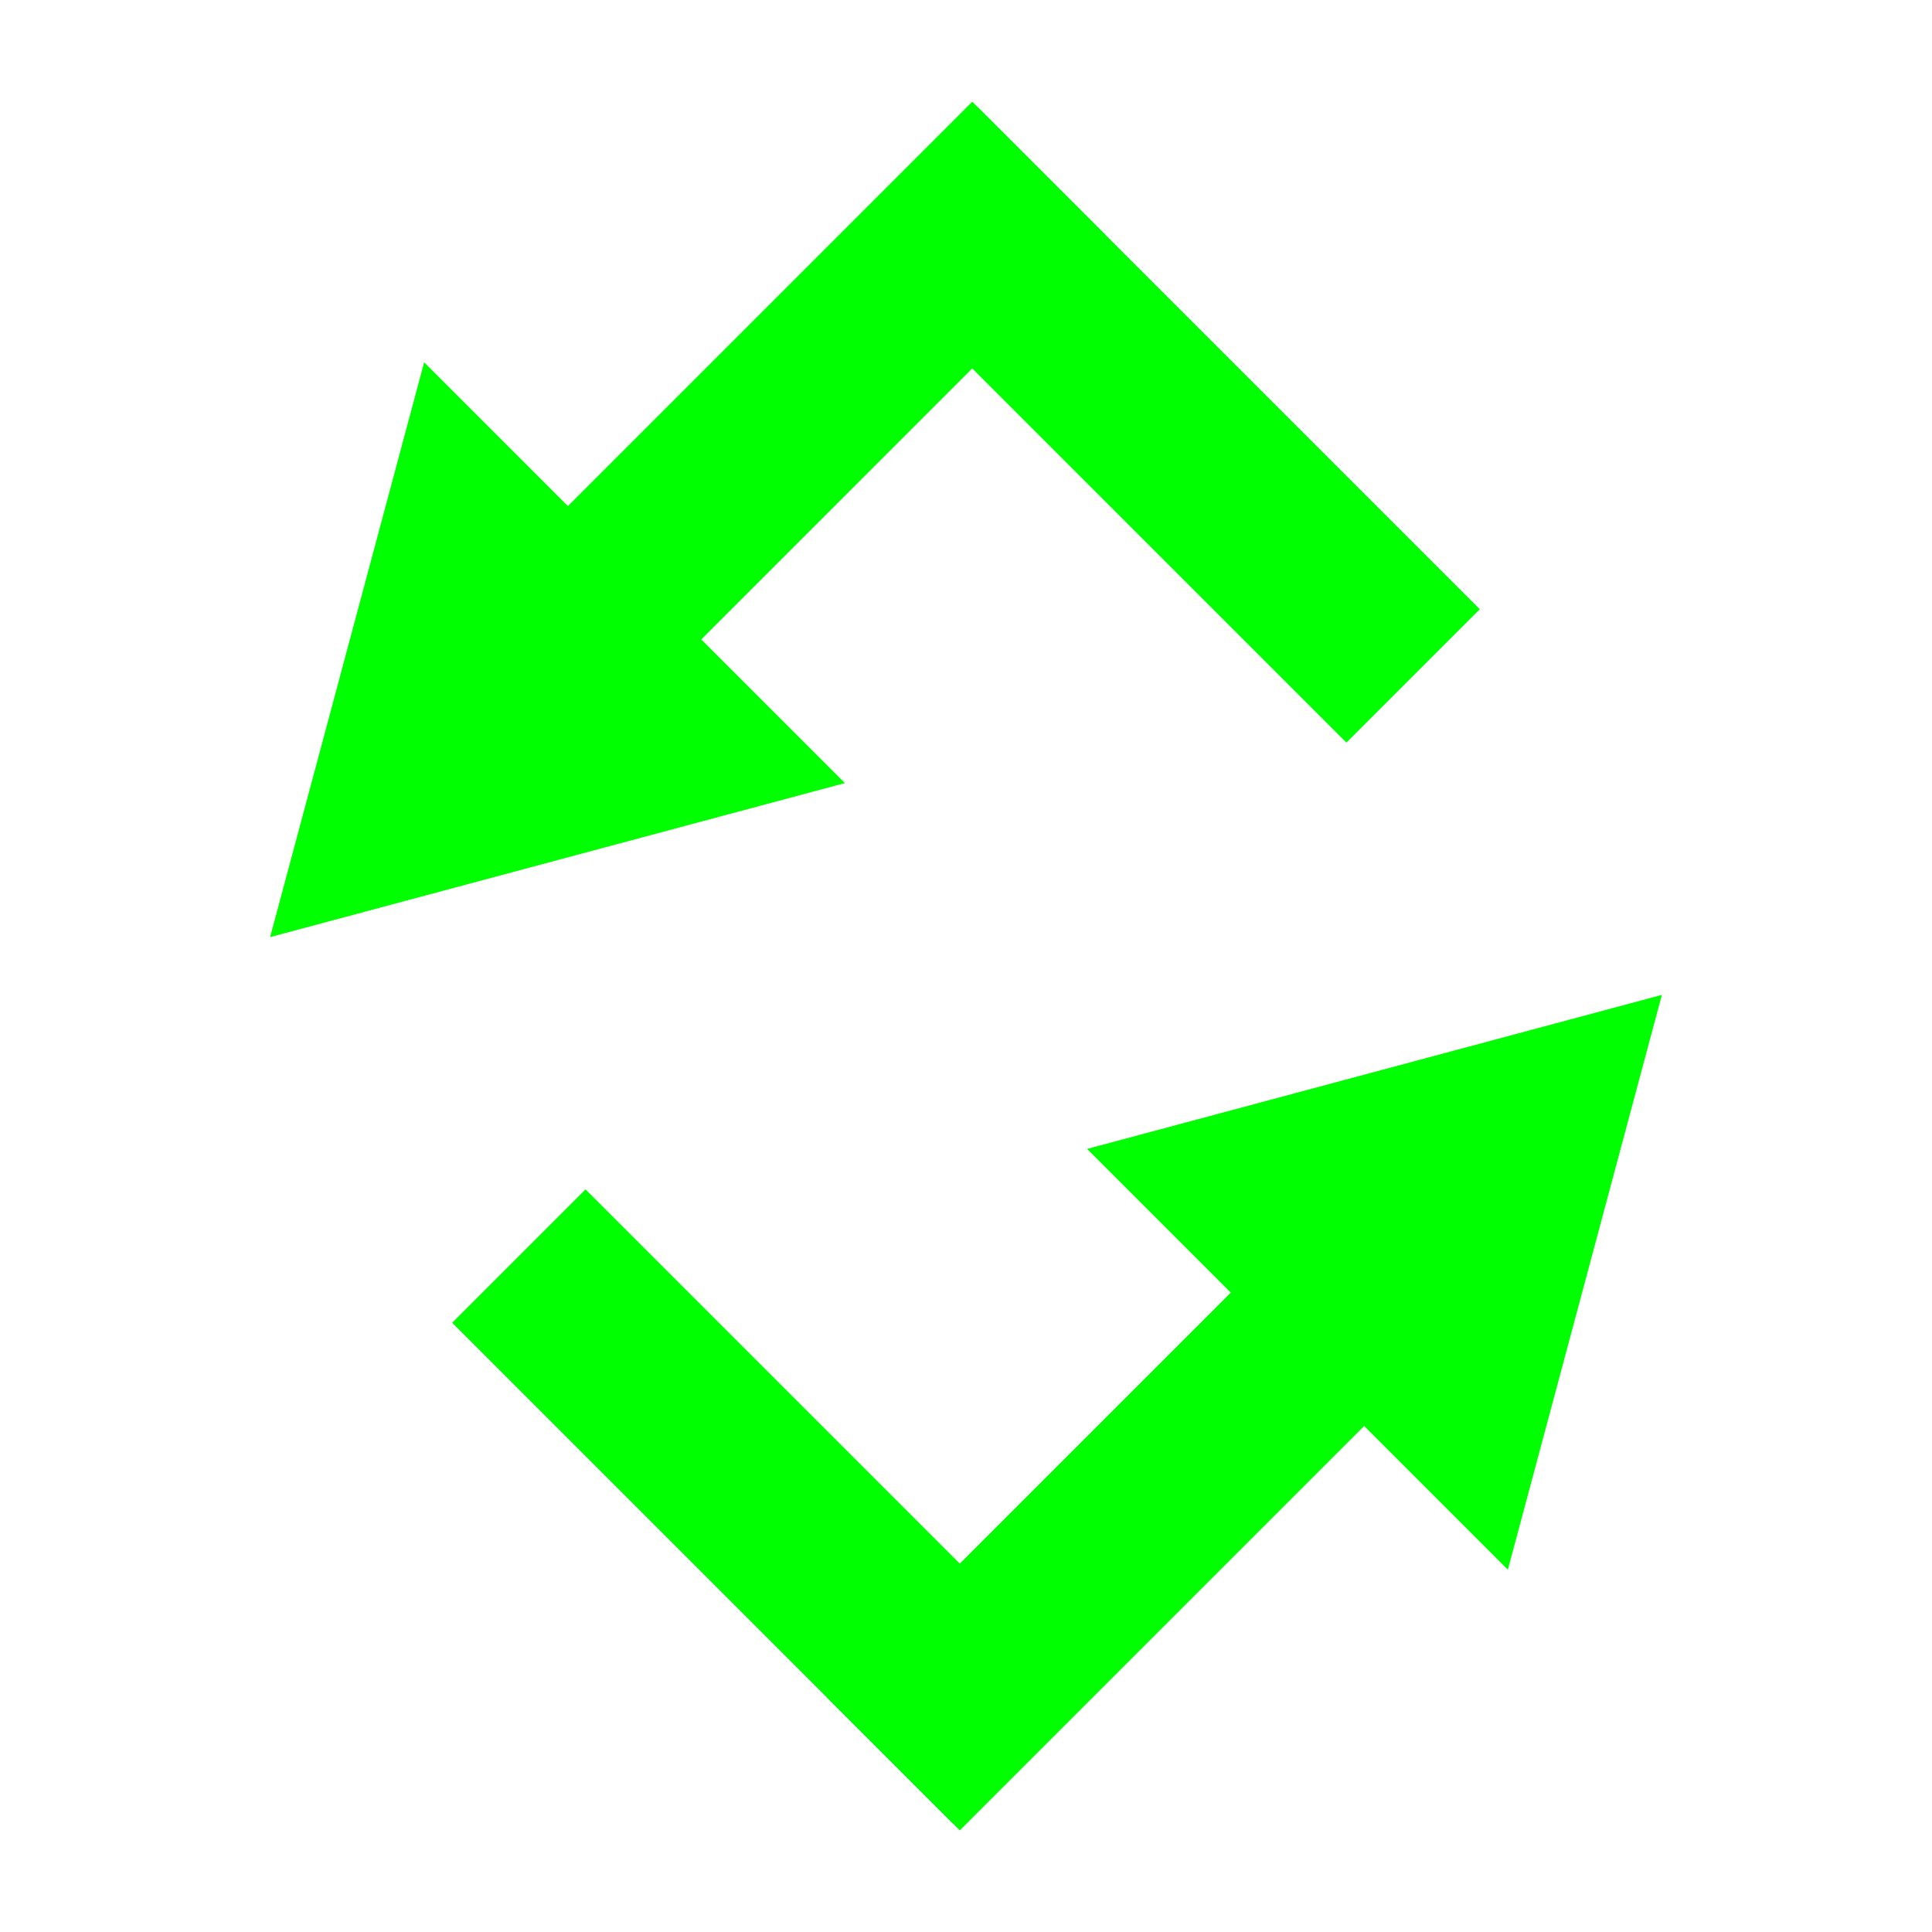
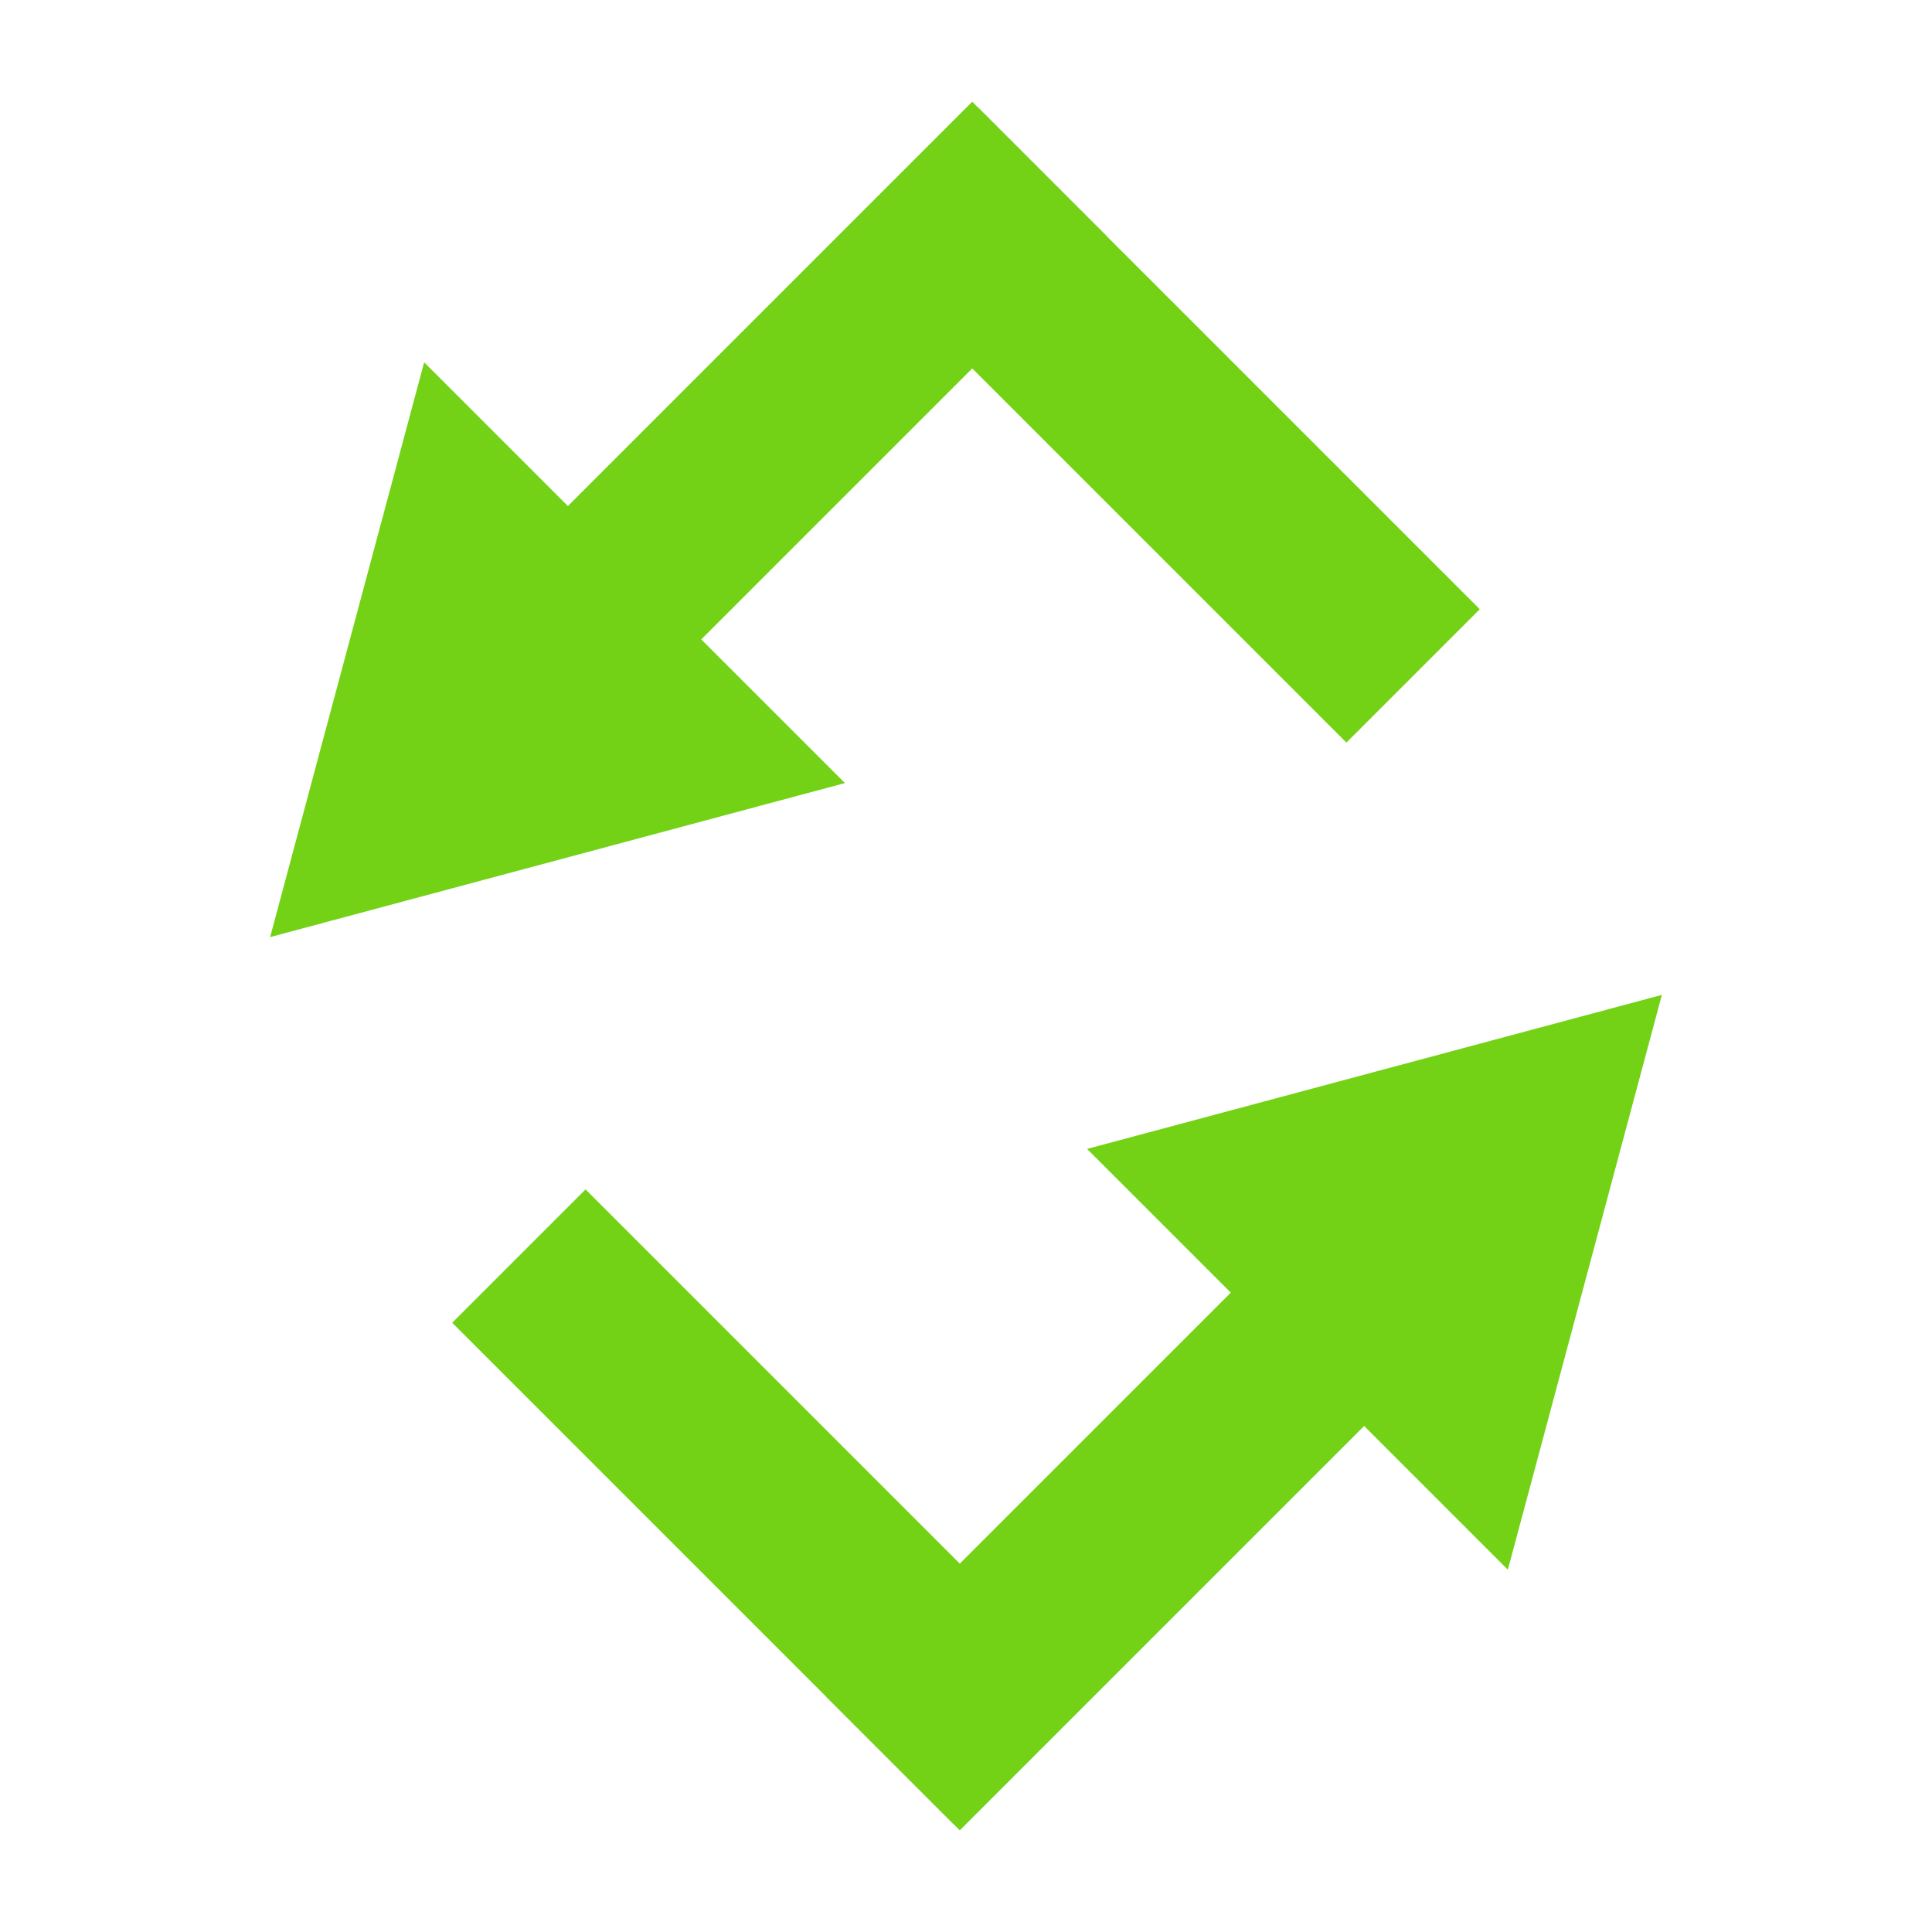
<svg xmlns="http://www.w3.org/2000/svg" version="1" viewBox="0 0 16 16" enable-background="new 0 0 48 48" id="svg12" width="16" height="16">
  <defs id="defs16">
    </defs>
-   <path style="opacity:1;fill:#00ff00;fill-opacity:1;fill-rule:nonzero;stroke:none;stroke-width:1.741;stroke-linecap:square;stroke-linejoin:miter;stroke-miterlimit:4;stroke-dasharray:none;stroke-opacity:1;paint-order:markers fill stroke" id="path825" d="M -6.536,6.268 -7.768,4.134 -9,2 l 2.464,0 2.464,-10e-8 -1.232,2.134 z" transform="rotate(45,-3.951352,17.60437)" />
-   <rect style="opacity:1;fill:#00ff00;fill-opacity:1;fill-rule:nonzero;stroke:none;stroke-width:0.927;stroke-linecap:square;stroke-linejoin:miter;stroke-miterlimit:4;stroke-dasharray:none;stroke-opacity:1;paint-order:markers fill stroke" id="rect830" width="5.87" height="1.562" x="-0.772" y="6.289" transform="rotate(-45)" />
-   <rect y="3.536" x="-12.233" height="1.562" width="5.87" id="rect836" style="opacity:1;fill:#00ff00;fill-opacity:1;fill-rule:nonzero;stroke:none;stroke-width:0.927;stroke-linecap:square;stroke-linejoin:miter;stroke-miterlimit:4;stroke-dasharray:none;stroke-opacity:1;paint-order:markers fill stroke" transform="rotate(-135)" />
-   <path transform="rotate(-135,4.021738,3.049588)" d="M -6.536,6.268 -7.768,4.134 -9,2 l 2.464,0 2.464,-10e-8 -1.232,2.134 z" id="path838" style="opacity:1;fill:#00ff00;fill-opacity:1;fill-rule:nonzero;stroke:none;stroke-width:1.741;stroke-linecap:square;stroke-linejoin:miter;stroke-miterlimit:4;stroke-dasharray:none;stroke-opacity:1;paint-order:markers fill stroke" />
-   <rect transform="rotate(135)" y="-16.339" x="-0.772" height="1.562" width="5.87" id="rect840" style="opacity:1;fill:#00ff00;fill-opacity:1;fill-rule:nonzero;stroke:none;stroke-width:0.927;stroke-linecap:square;stroke-linejoin:miter;stroke-miterlimit:4;stroke-dasharray:none;stroke-opacity:1;paint-order:markers fill stroke" />
-   <rect transform="rotate(45)" style="opacity:1;fill:#00ff00;fill-opacity:1;fill-rule:nonzero;stroke:none;stroke-width:0.927;stroke-linecap:square;stroke-linejoin:miter;stroke-miterlimit:4;stroke-dasharray:none;stroke-opacity:1;paint-order:markers fill stroke" id="rect842" width="5.87" height="1.562" x="10.394" y="3.536" />
+   <path style="opacity:1;fill:#73d216;fill-opacity:1;fill-rule:nonzero;stroke:none;stroke-width:1.741;stroke-linecap:square;stroke-linejoin:miter;stroke-miterlimit:4;stroke-dasharray:none;stroke-opacity:1;paint-order:markers fill stroke" id="path825" d="M -6.536,6.268 -7.768,4.134 -9,2 l 2.464,0 2.464,-10e-8 -1.232,2.134 z" transform="rotate(45,-3.951352,17.60437)" />
+   <rect style="opacity:1;fill:#73d216;fill-opacity:1;fill-rule:nonzero;stroke:none;stroke-width:0.927;stroke-linecap:square;stroke-linejoin:miter;stroke-miterlimit:4;stroke-dasharray:none;stroke-opacity:1;paint-order:markers fill stroke" id="rect830" width="5.87" height="1.562" x="-0.772" y="6.289" transform="rotate(-45)" />
+   <rect y="3.536" x="-12.233" height="1.562" width="5.87" id="rect836" style="opacity:1;fill:#73d216;fill-opacity:1;fill-rule:nonzero;stroke:none;stroke-width:0.927;stroke-linecap:square;stroke-linejoin:miter;stroke-miterlimit:4;stroke-dasharray:none;stroke-opacity:1;paint-order:markers fill stroke" transform="rotate(-135)" />
+   <path transform="rotate(-135,4.021738,3.049588)" d="M -6.536,6.268 -7.768,4.134 -9,2 l 2.464,0 2.464,-10e-8 -1.232,2.134 z" id="path838" style="opacity:1;fill:#73d216;fill-opacity:1;fill-rule:nonzero;stroke:none;stroke-width:1.741;stroke-linecap:square;stroke-linejoin:miter;stroke-miterlimit:4;stroke-dasharray:none;stroke-opacity:1;paint-order:markers fill stroke" />
+   <rect transform="rotate(135)" y="-16.339" x="-0.772" height="1.562" width="5.87" id="rect840" style="opacity:1;fill:#73d216;fill-opacity:1;fill-rule:nonzero;stroke:none;stroke-width:0.927;stroke-linecap:square;stroke-linejoin:miter;stroke-miterlimit:4;stroke-dasharray:none;stroke-opacity:1;paint-order:markers fill stroke" />
+   <rect transform="rotate(45)" style="opacity:1;fill:#73d216;fill-opacity:1;fill-rule:nonzero;stroke:none;stroke-width:0.927;stroke-linecap:square;stroke-linejoin:miter;stroke-miterlimit:4;stroke-dasharray:none;stroke-opacity:1;paint-order:markers fill stroke" id="rect842" width="5.87" height="1.562" x="10.394" y="3.536" />
</svg>
